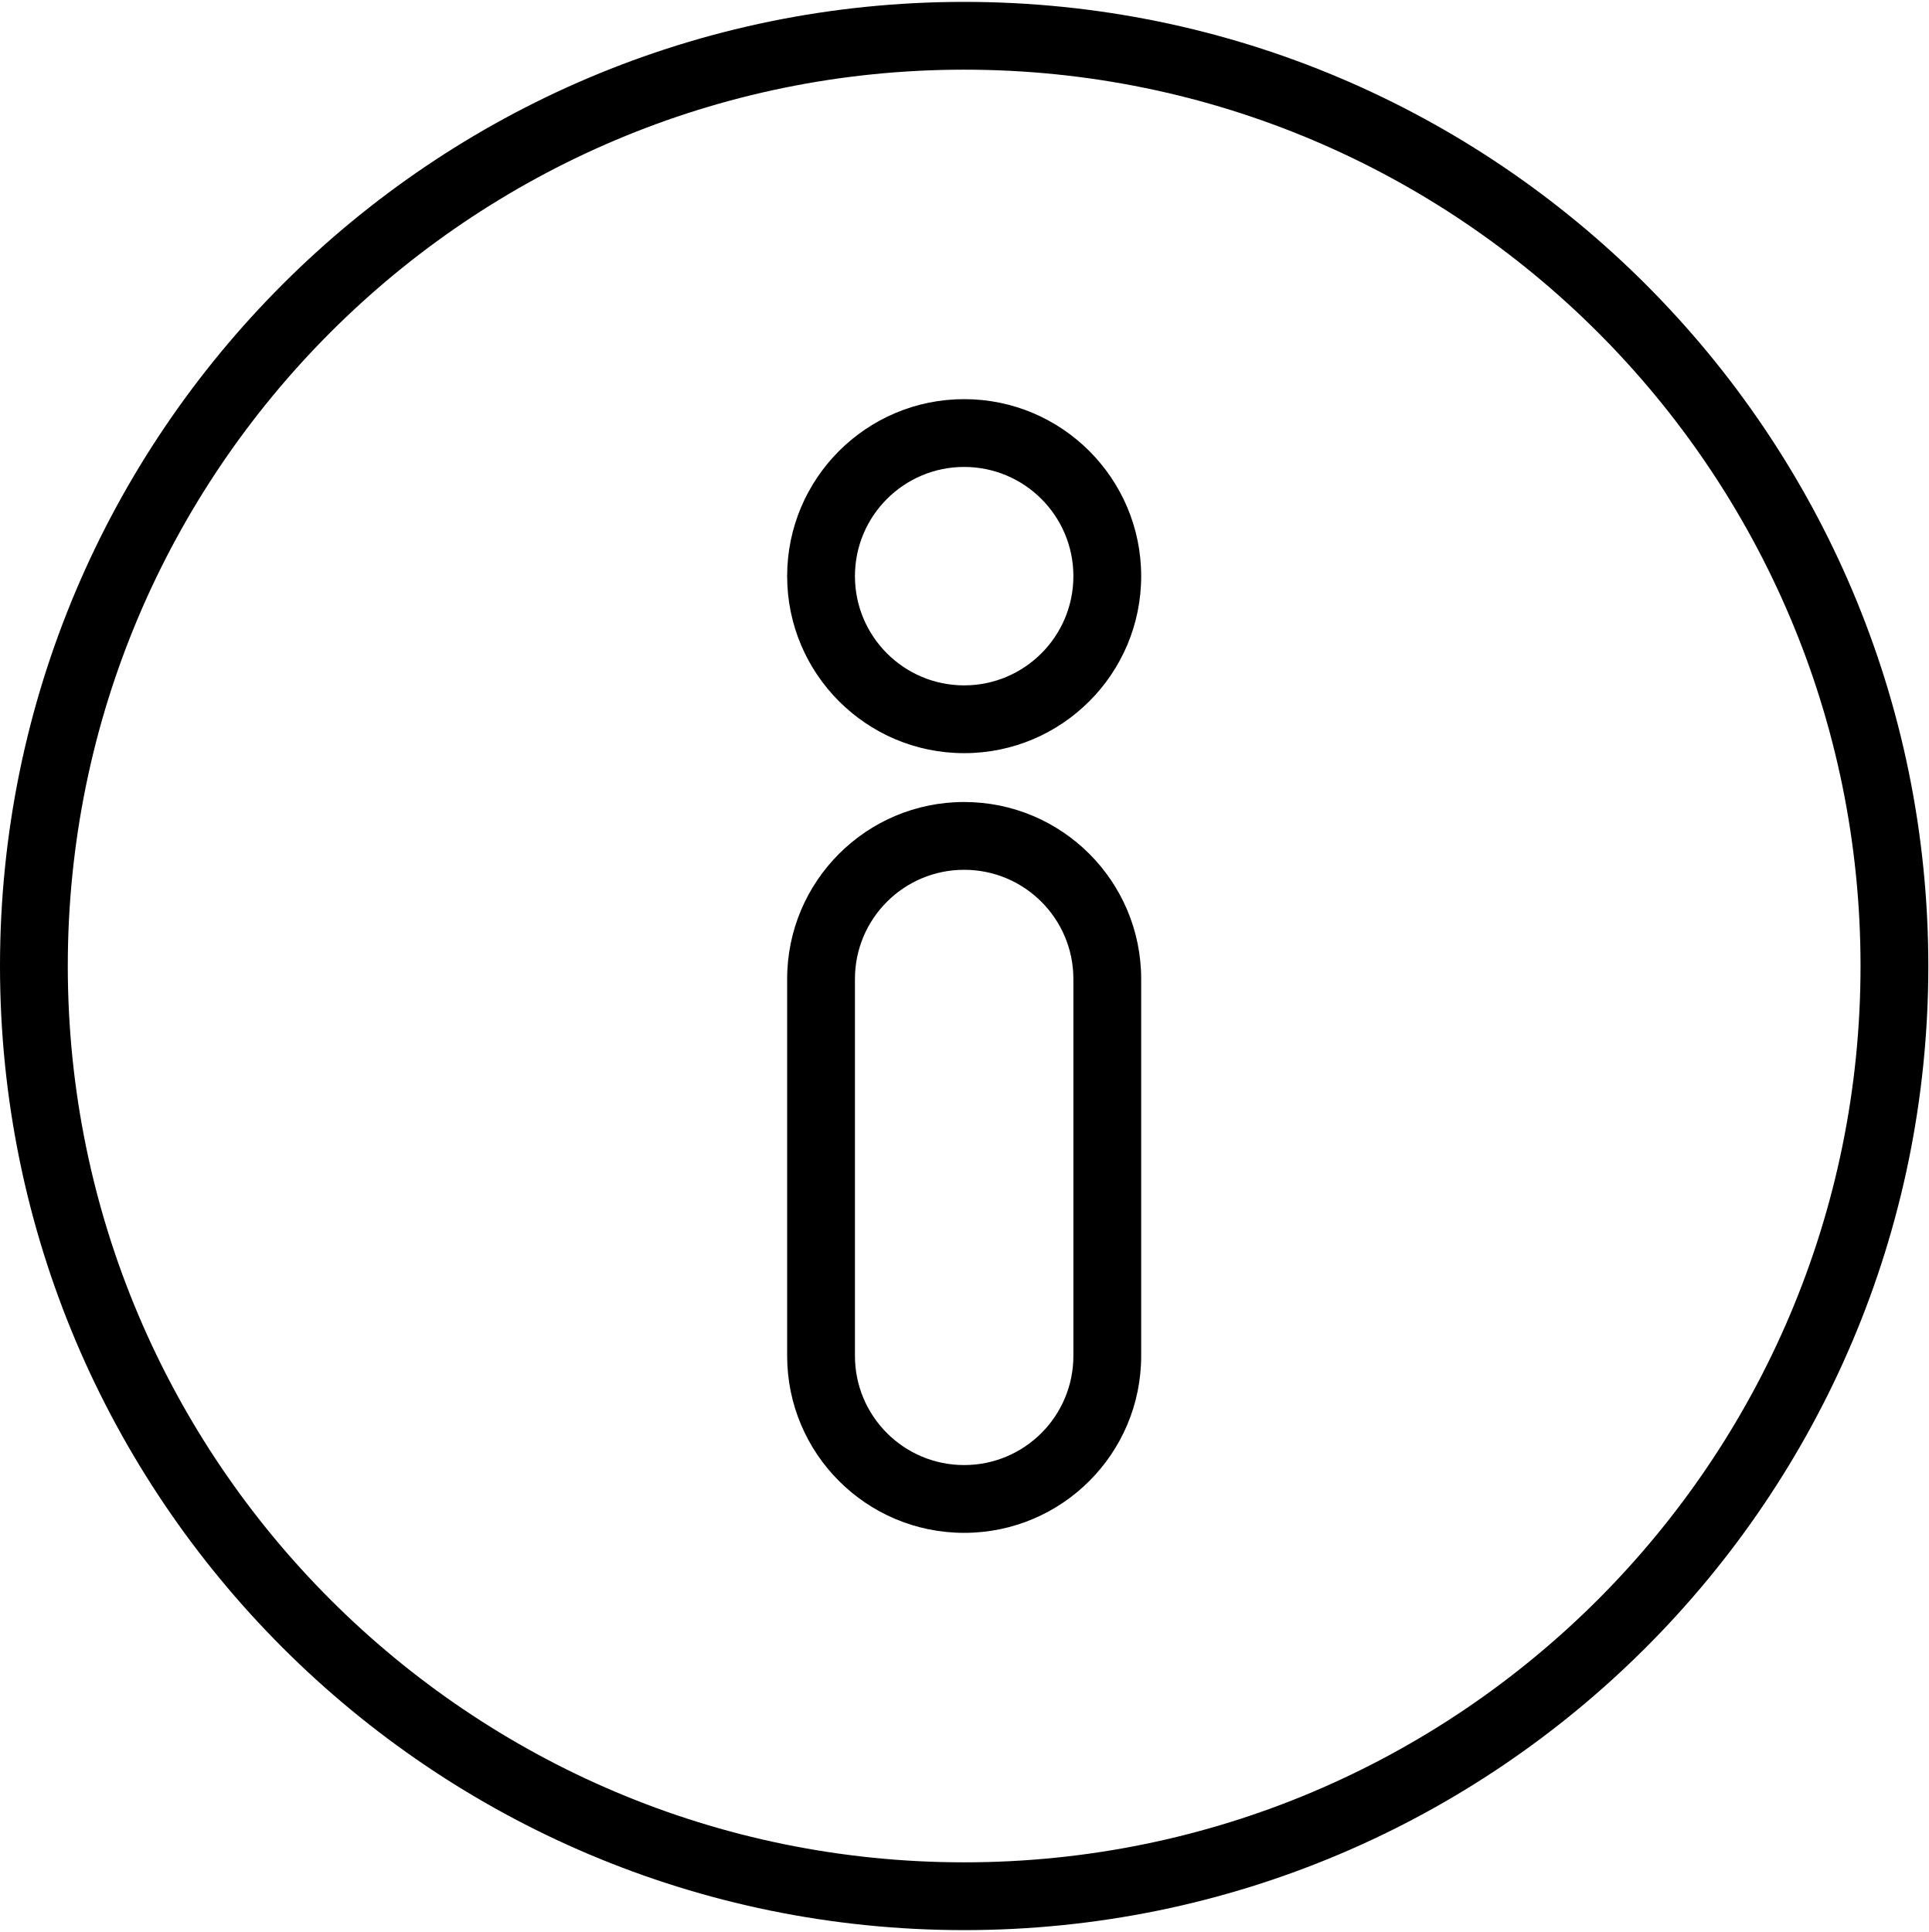
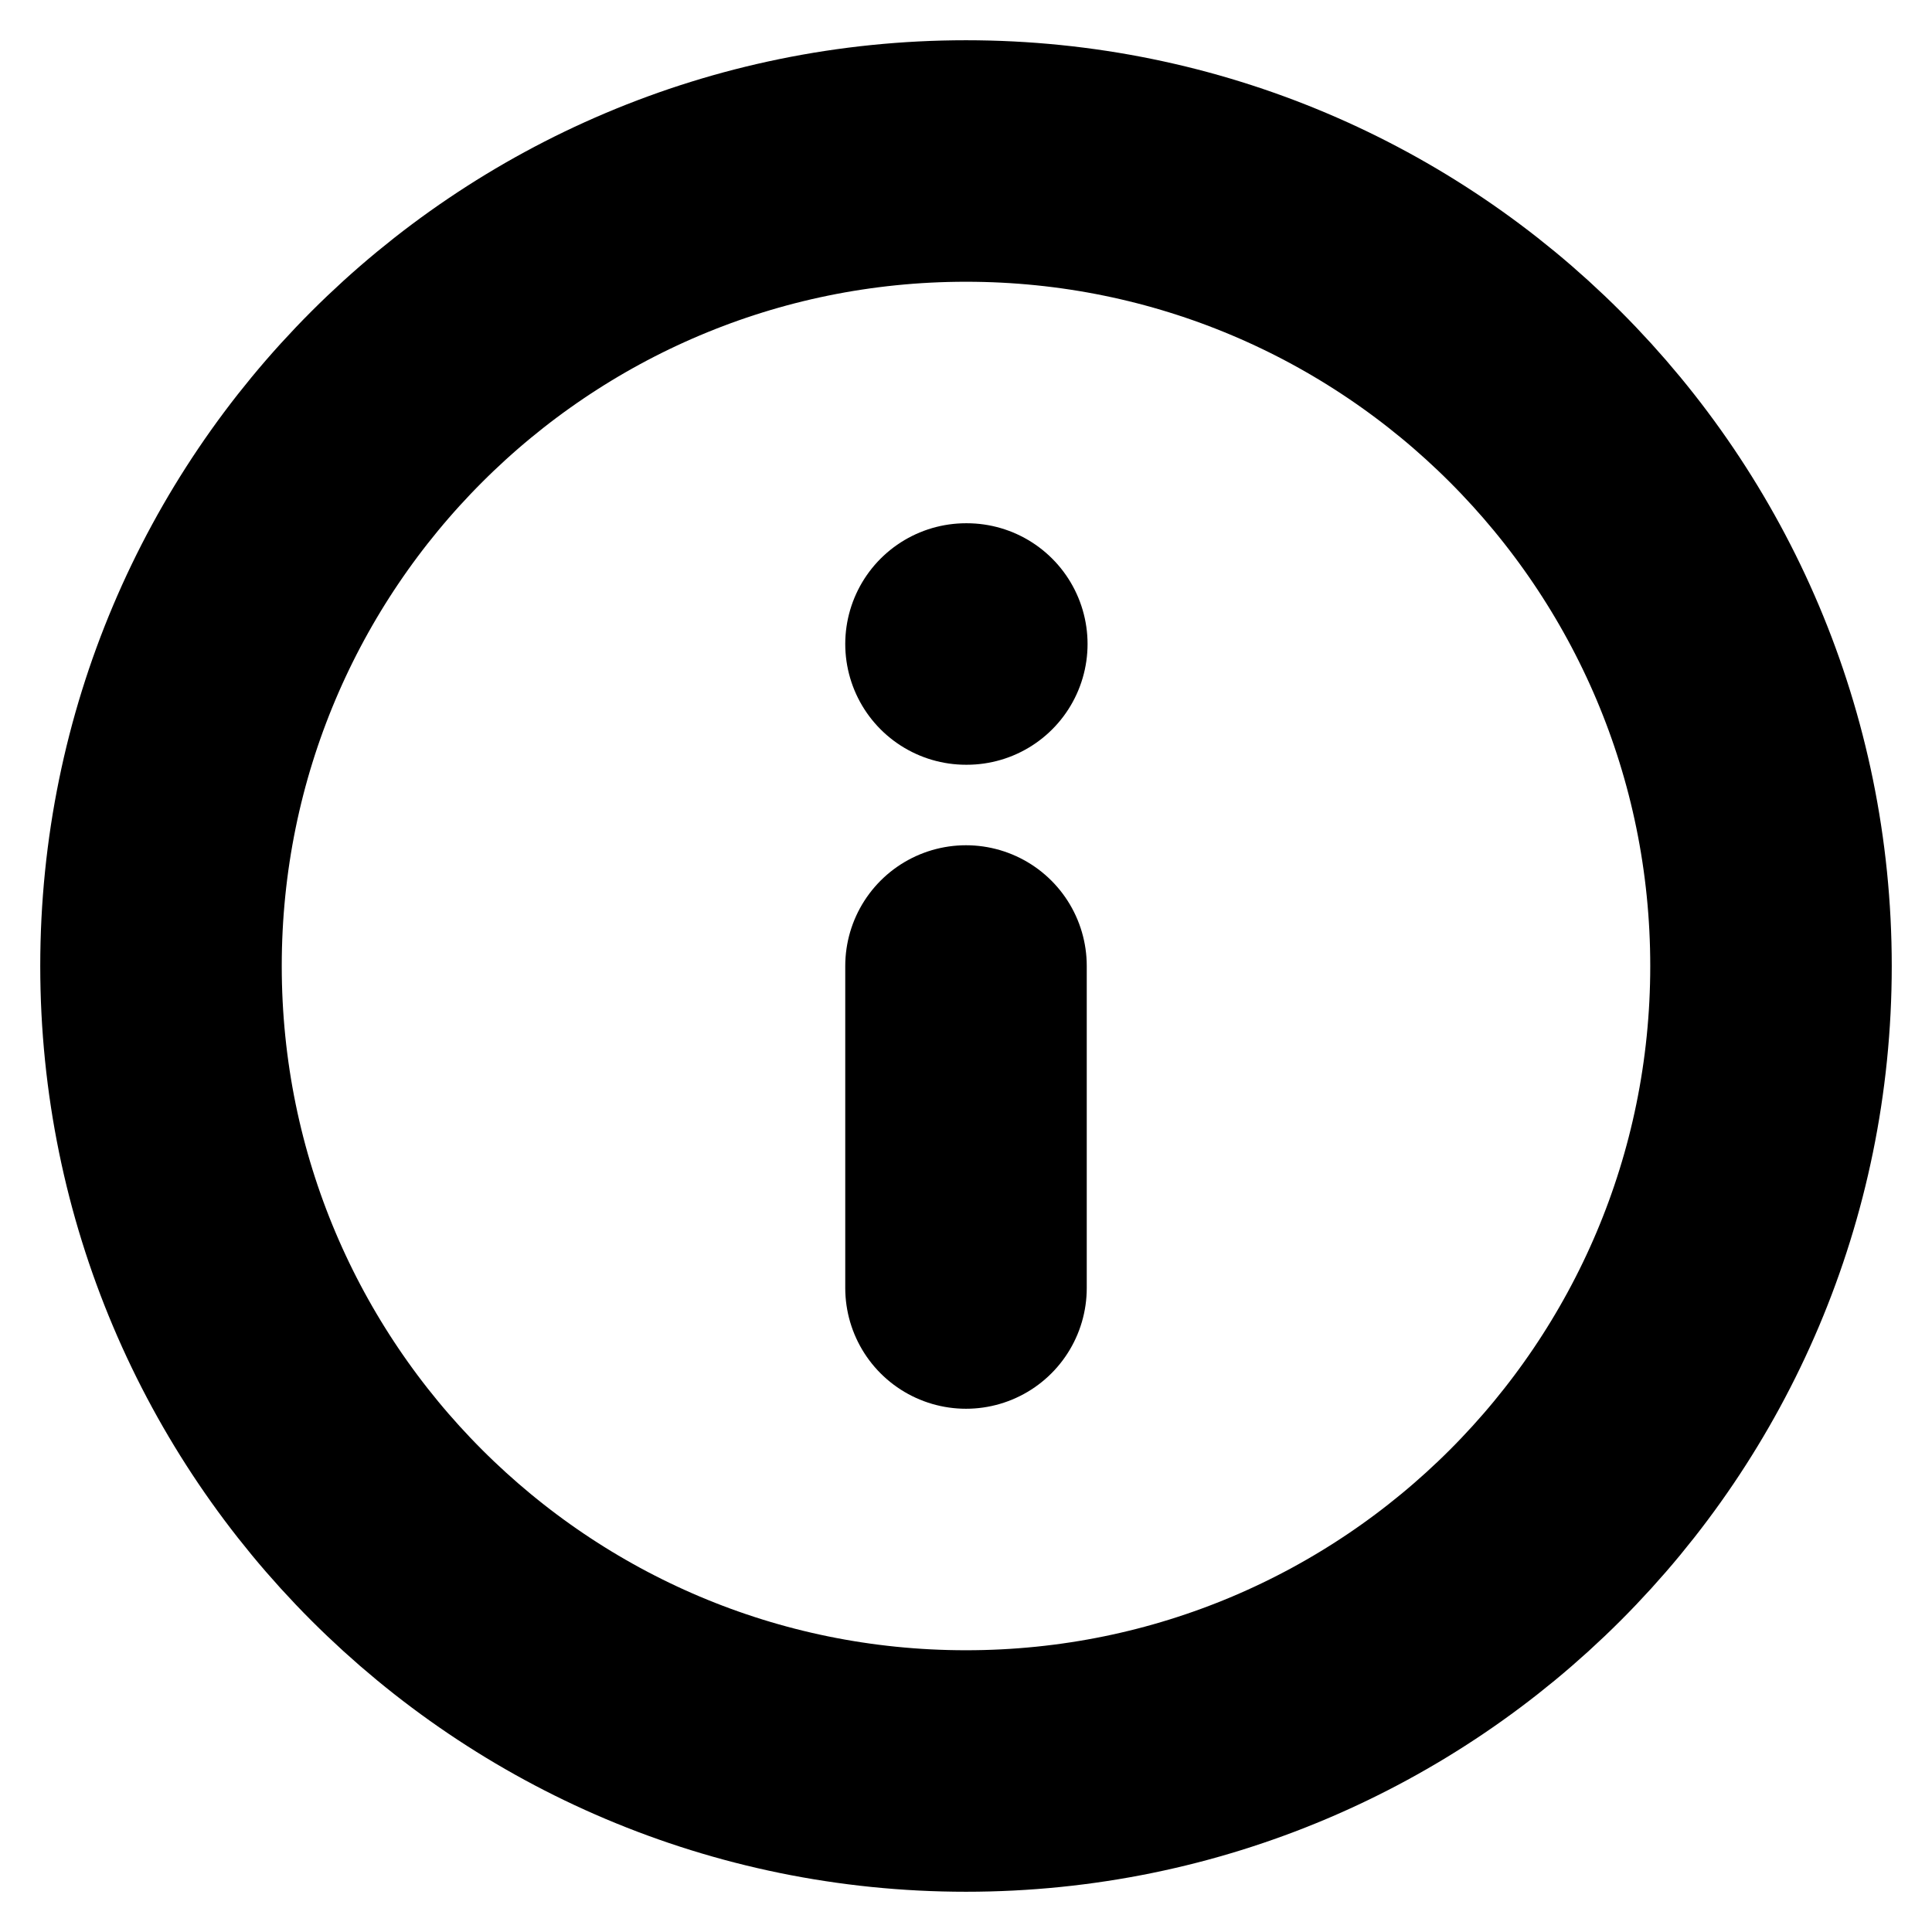
- <svg xmlns="http://www.w3.org/2000/svg" version="1.1" x="0" y="0" viewBox="0 0 512 513" style="enable-background:new 0 0 512 512" xml:space="preserve" fill-rule="evenodd" class="">
-   <g>
-     <path d="M256 .5C114.71.5 0 115.21 0 256.5s114.71 256 256 256 256-114.71 256-256S397.29.5 256 .5zm0 18c131.356 0 238 106.644 238 238s-106.644 238-238 238-238-106.644-238-238 106.644-238 238-238zm47 241.454c0-25.957-21.042-46.998-46.998-46.998H256a46.997 46.997 0 0 0-47 47v100.059a47 47 0 0 0 47 47h.002c25.956 0 46.998-21.042 46.998-46.998zm-18 0c0-16.016-12.983-28.998-28.998-28.998H256a28.998 28.998 0 0 0-29 29v100.059a29 29 0 0 0 29 29h.002c16.015 0 28.998-12.983 28.998-28.998zm-29-153.969c-25.94 0-47 21.06-47 47s21.06 47 47 47 47-21.06 47-47-21.06-47-47-47zm0 18c16.006 0 29 12.995 29 29 0 16.006-12.994 29-29 29s-29-12.994-29-29c0-16.005 12.994-29 29-29z" fill="#000000" opacity="1" data-original="#000000" class="" />
-   </g>
+ <svg xmlns="http://www.w3.org/2000/svg" viewBox="0 0 24 24" fill="none" stroke="currentColor" stroke-width="3" stroke-linecap="round" stroke-linejoin="round" class="lucide lucide-info-icon lucide-info">
+   <circle cx="12" cy="12" r="10" />
+   <path d="M12 16v-4" />
+   <path d="M12 8h.01" />
</svg>
